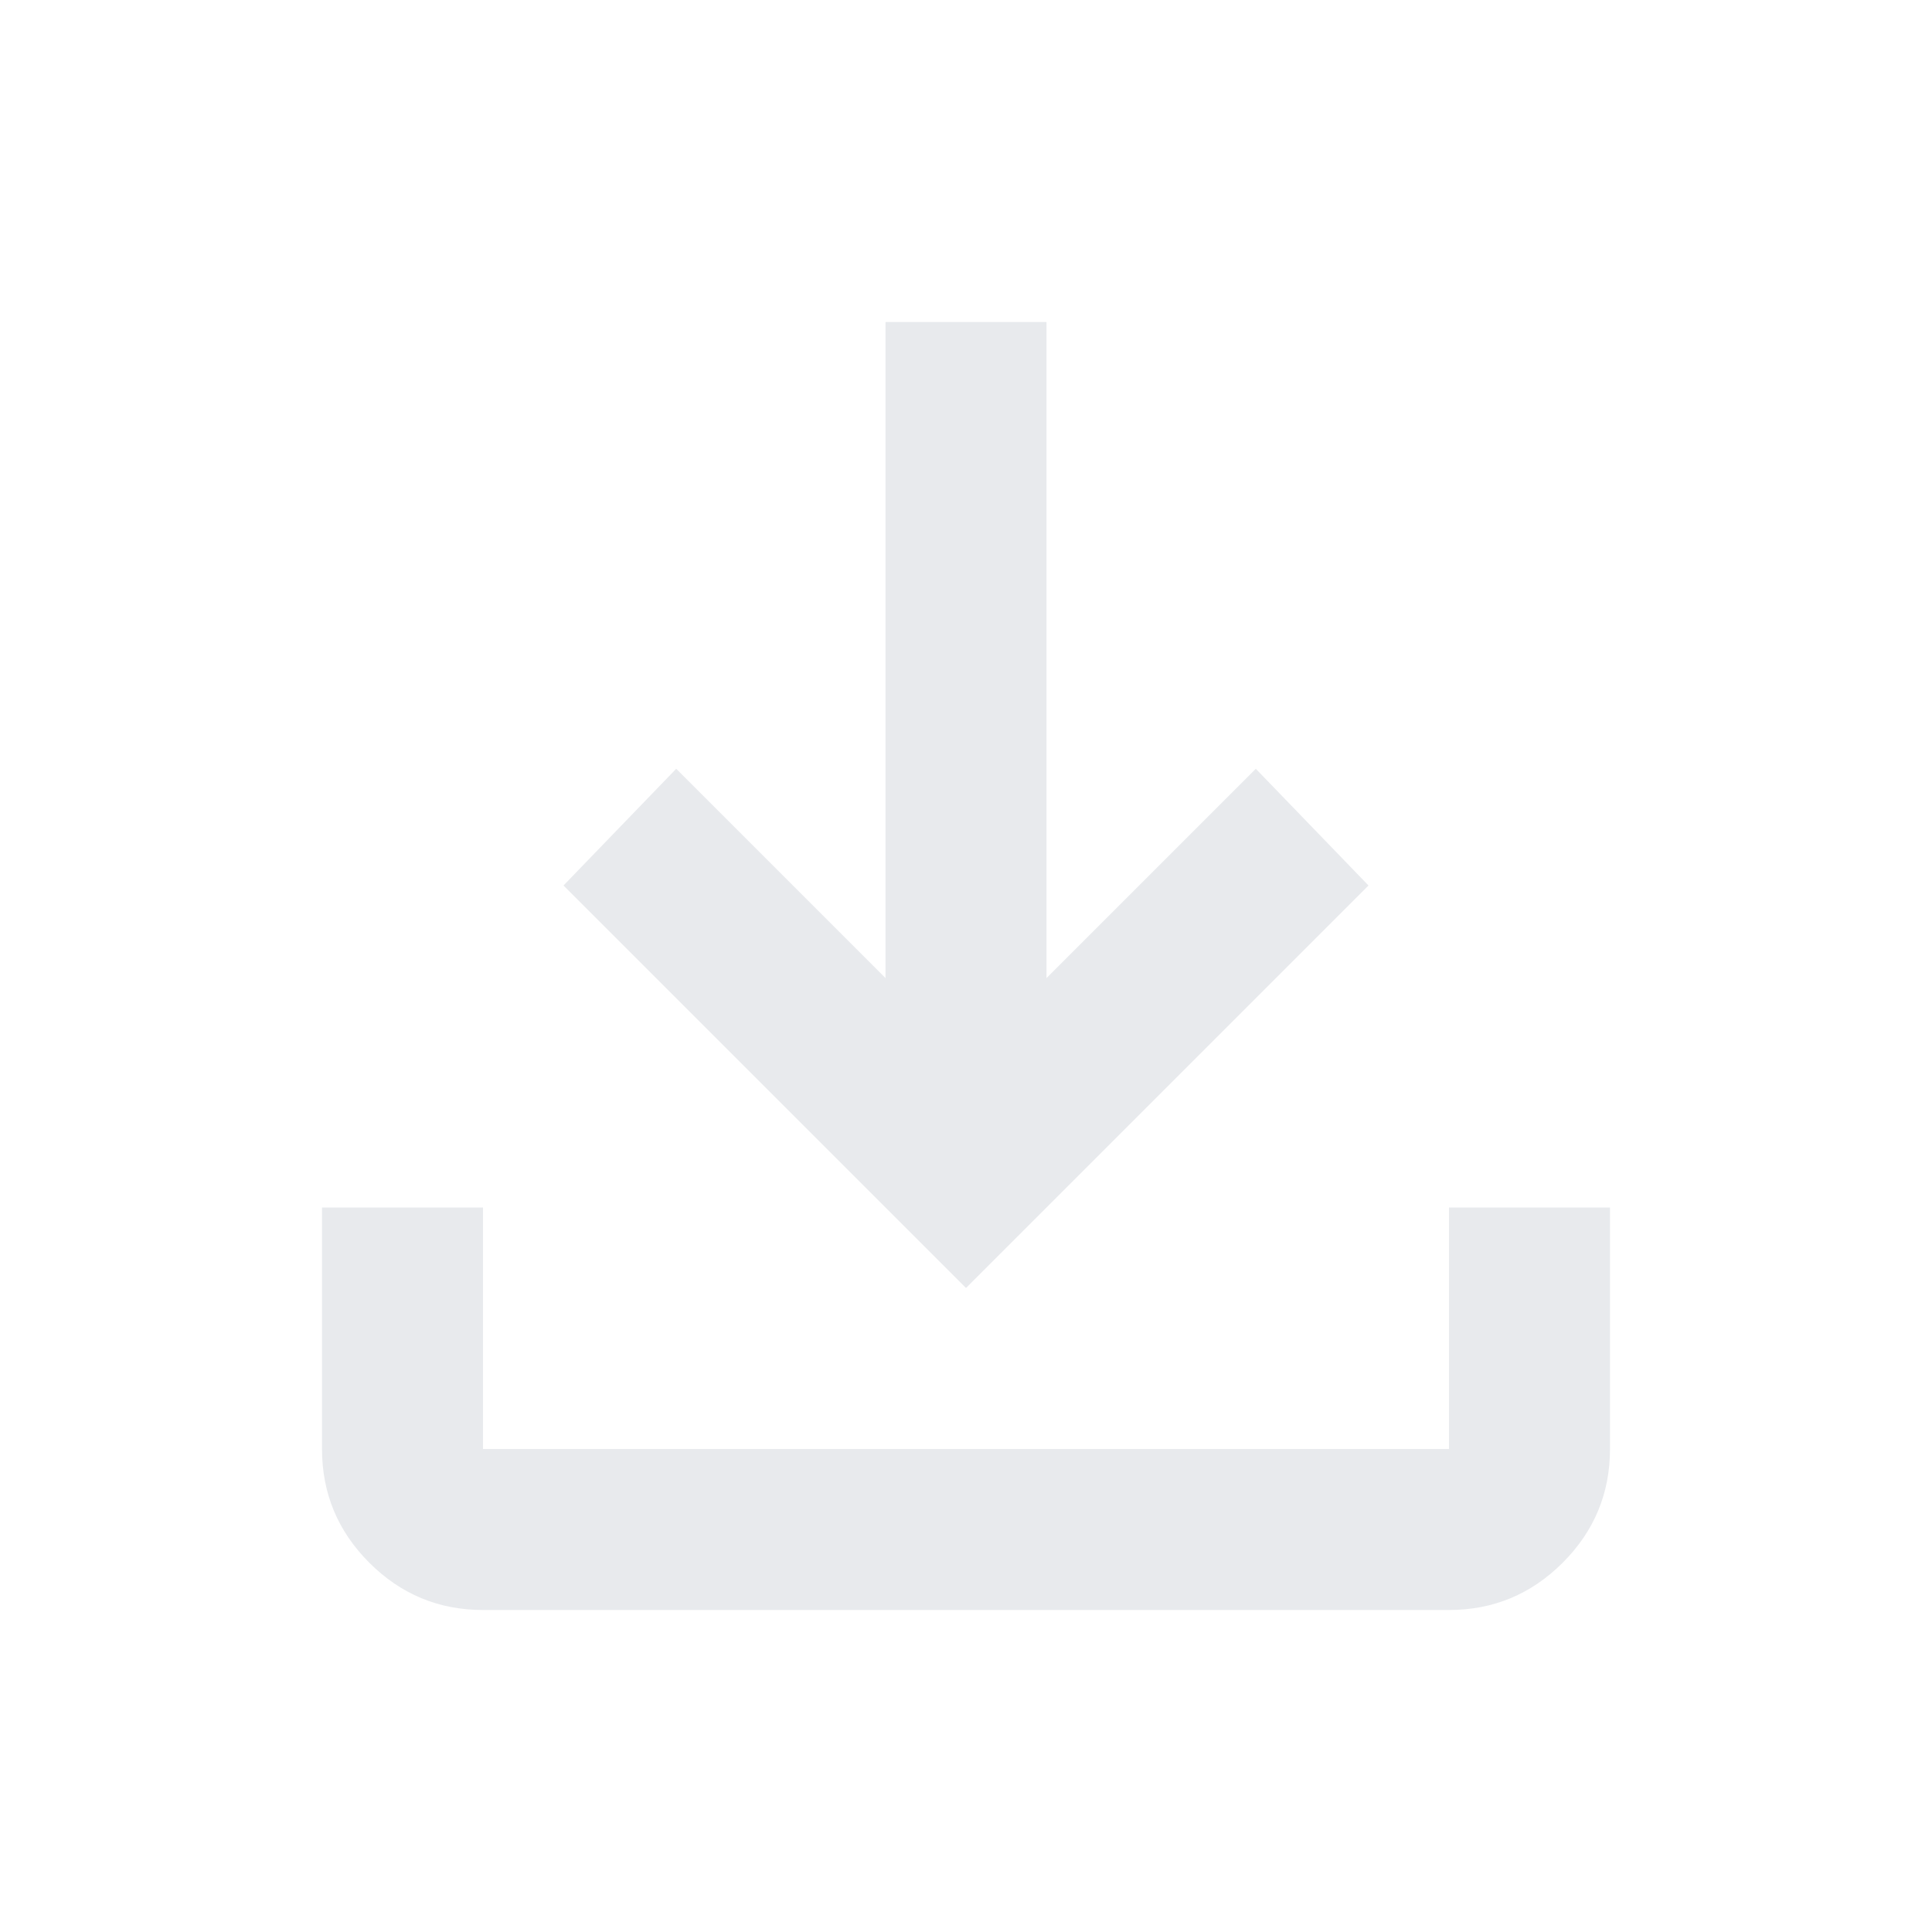
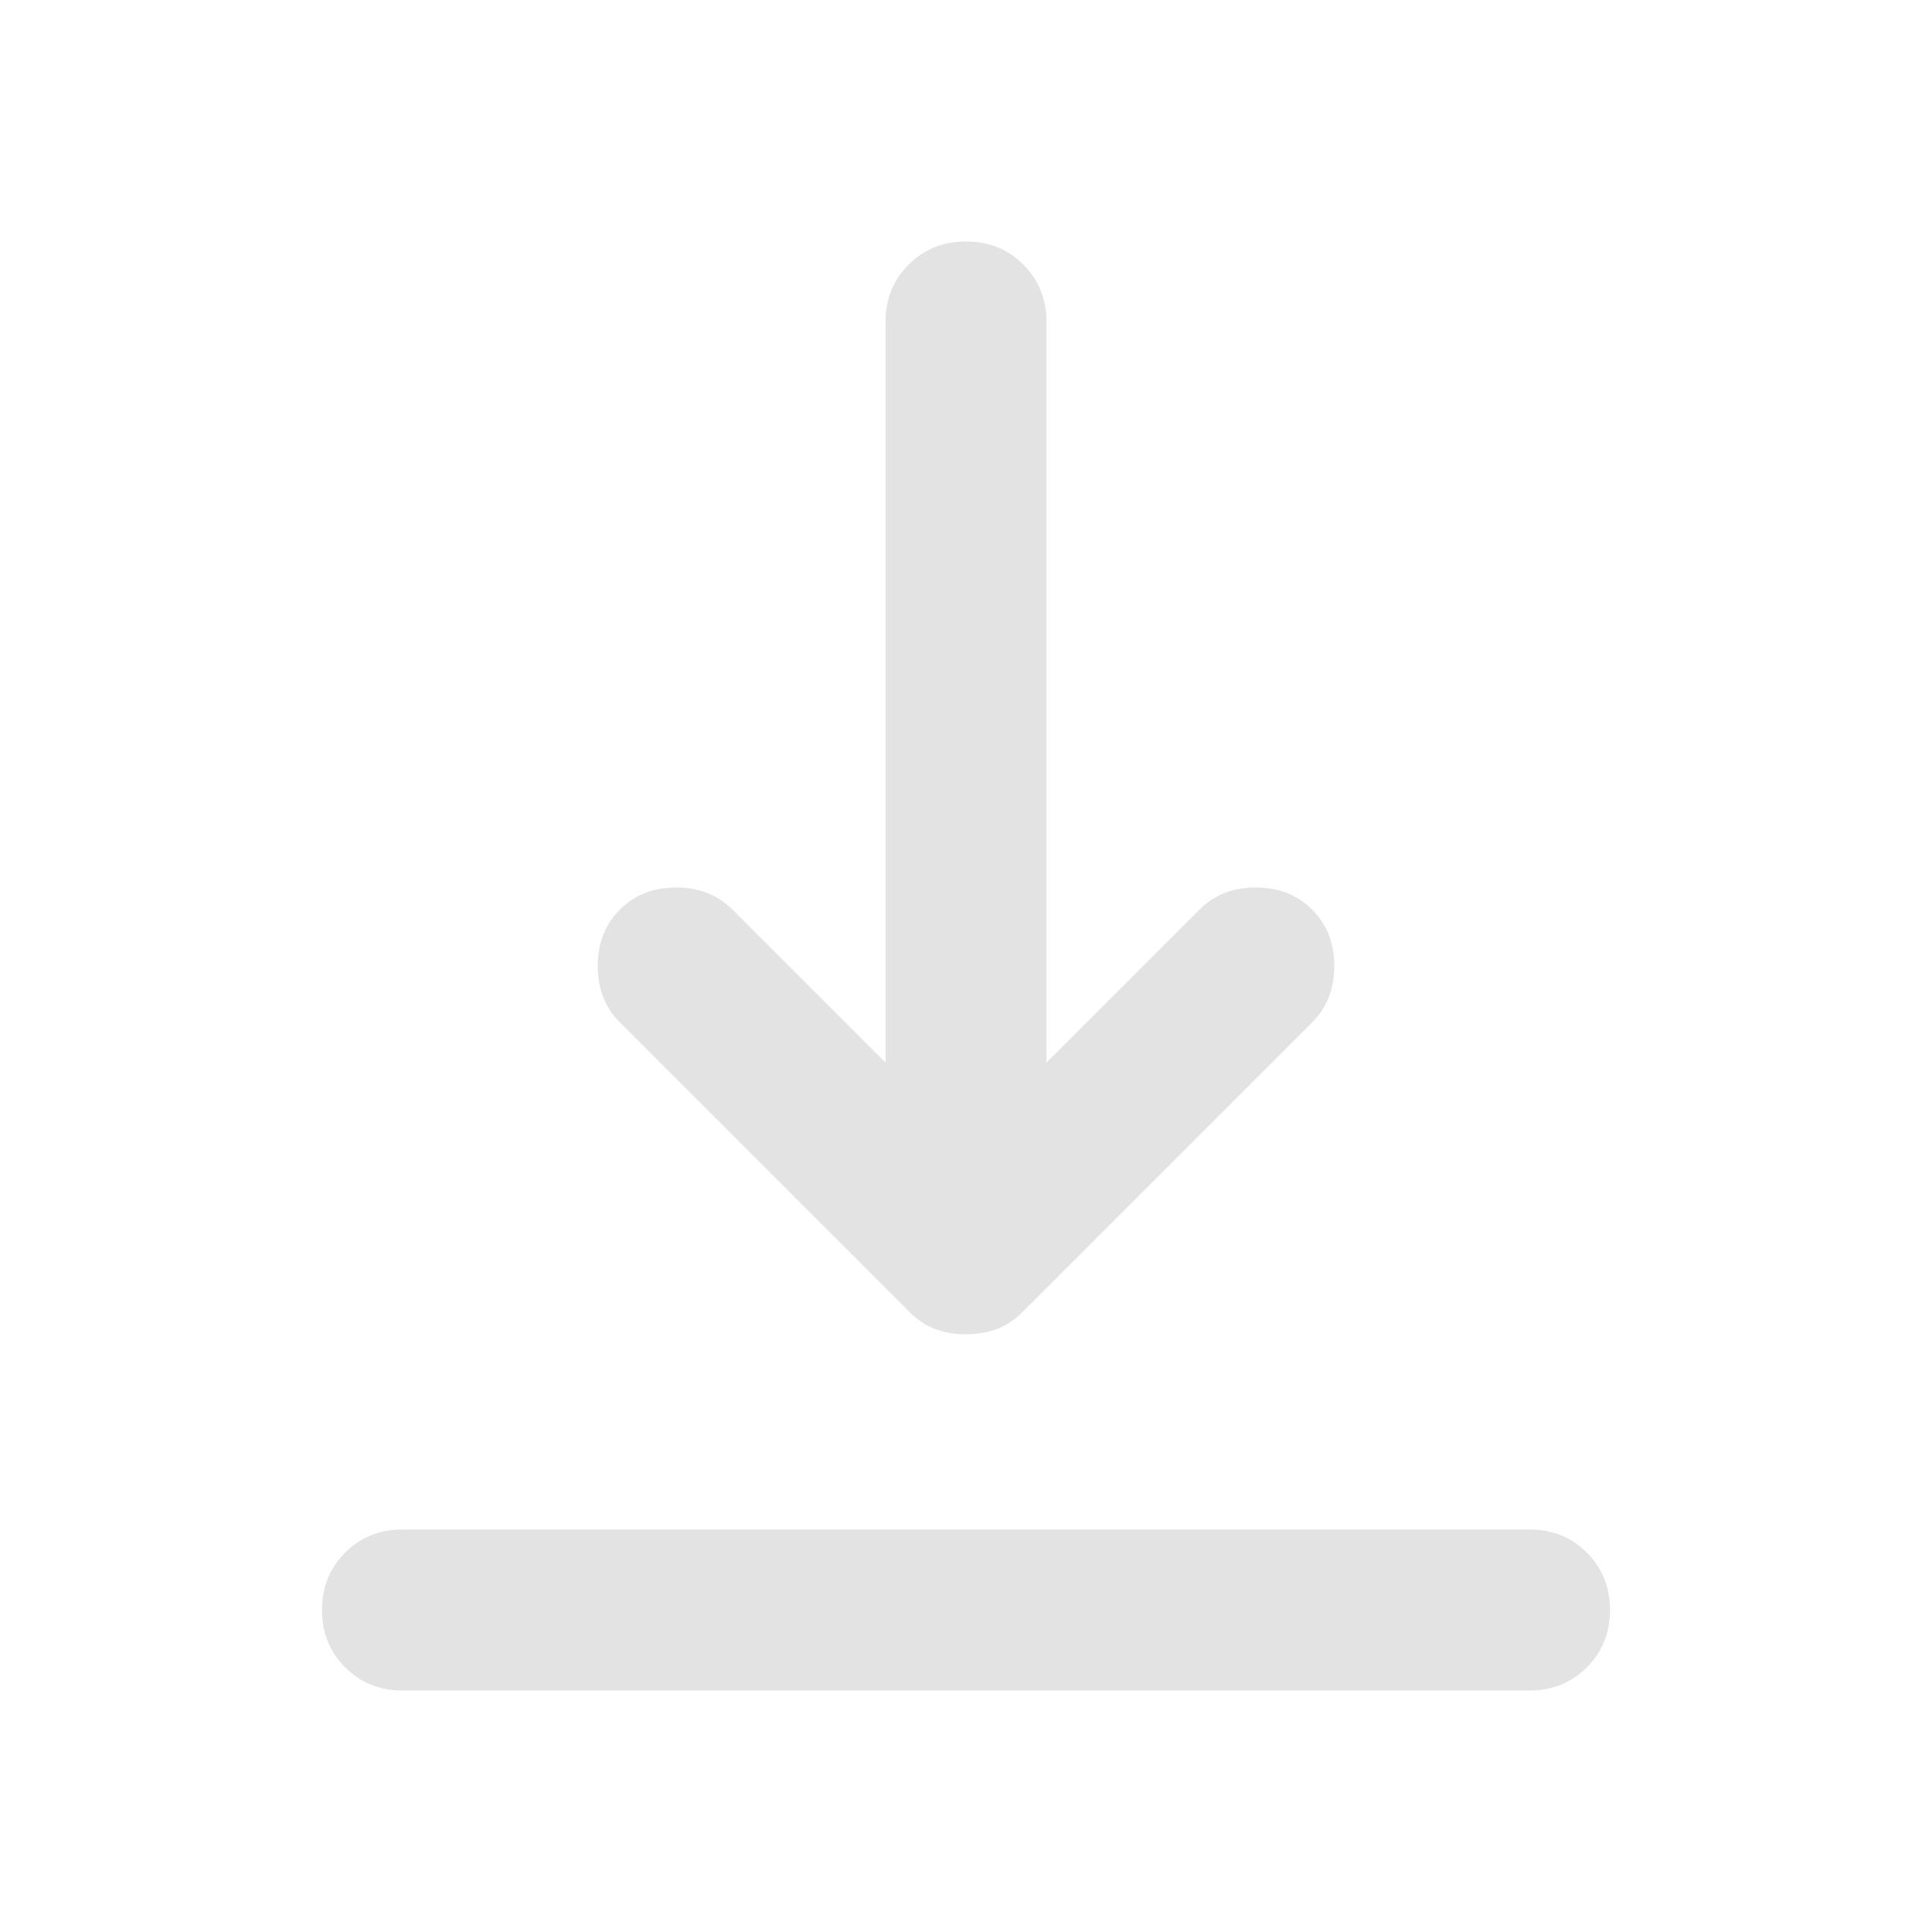
- <svg xmlns="http://www.w3.org/2000/svg" height="24px" viewBox="0 -960 960 960" width="24px" fill="#e8eaed">
-   <path d="M480-320 280-520l56-58 104 104v-326h80v326l104-104 56 58-200 200ZM240-160q-33 0-56.5-23.5T160-240v-120h80v120h480v-120h80v120q0 33-23.5 56.5T720-160H240Z" />
+ <svg xmlns="http://www.w3.org/2000/svg" height="24px" viewBox="0 -960 960 960" width="24px" fill="#e3e3e3">
+   <path d="M200-120q-17 0-28.5-11.5T160-160q0-17 11.5-28.5T200-200h560q17 0 28.5 11.5T800-160q0 17-11.5 28.5T760-120H200Zm280-177q-8 0-15-2.5t-13-8.5L308-452q-11-11-11-28t11-28q11-11 28-11t28 11l76 76v-368q0-17 11.5-28.5T480-840q17 0 28.5 11.5T520-800v368l76-76q11-11 28-11t28 11q11 11 11 28t-11 28L508-308q-6 6-13 8.5t-15 2.5Z" />
</svg>
